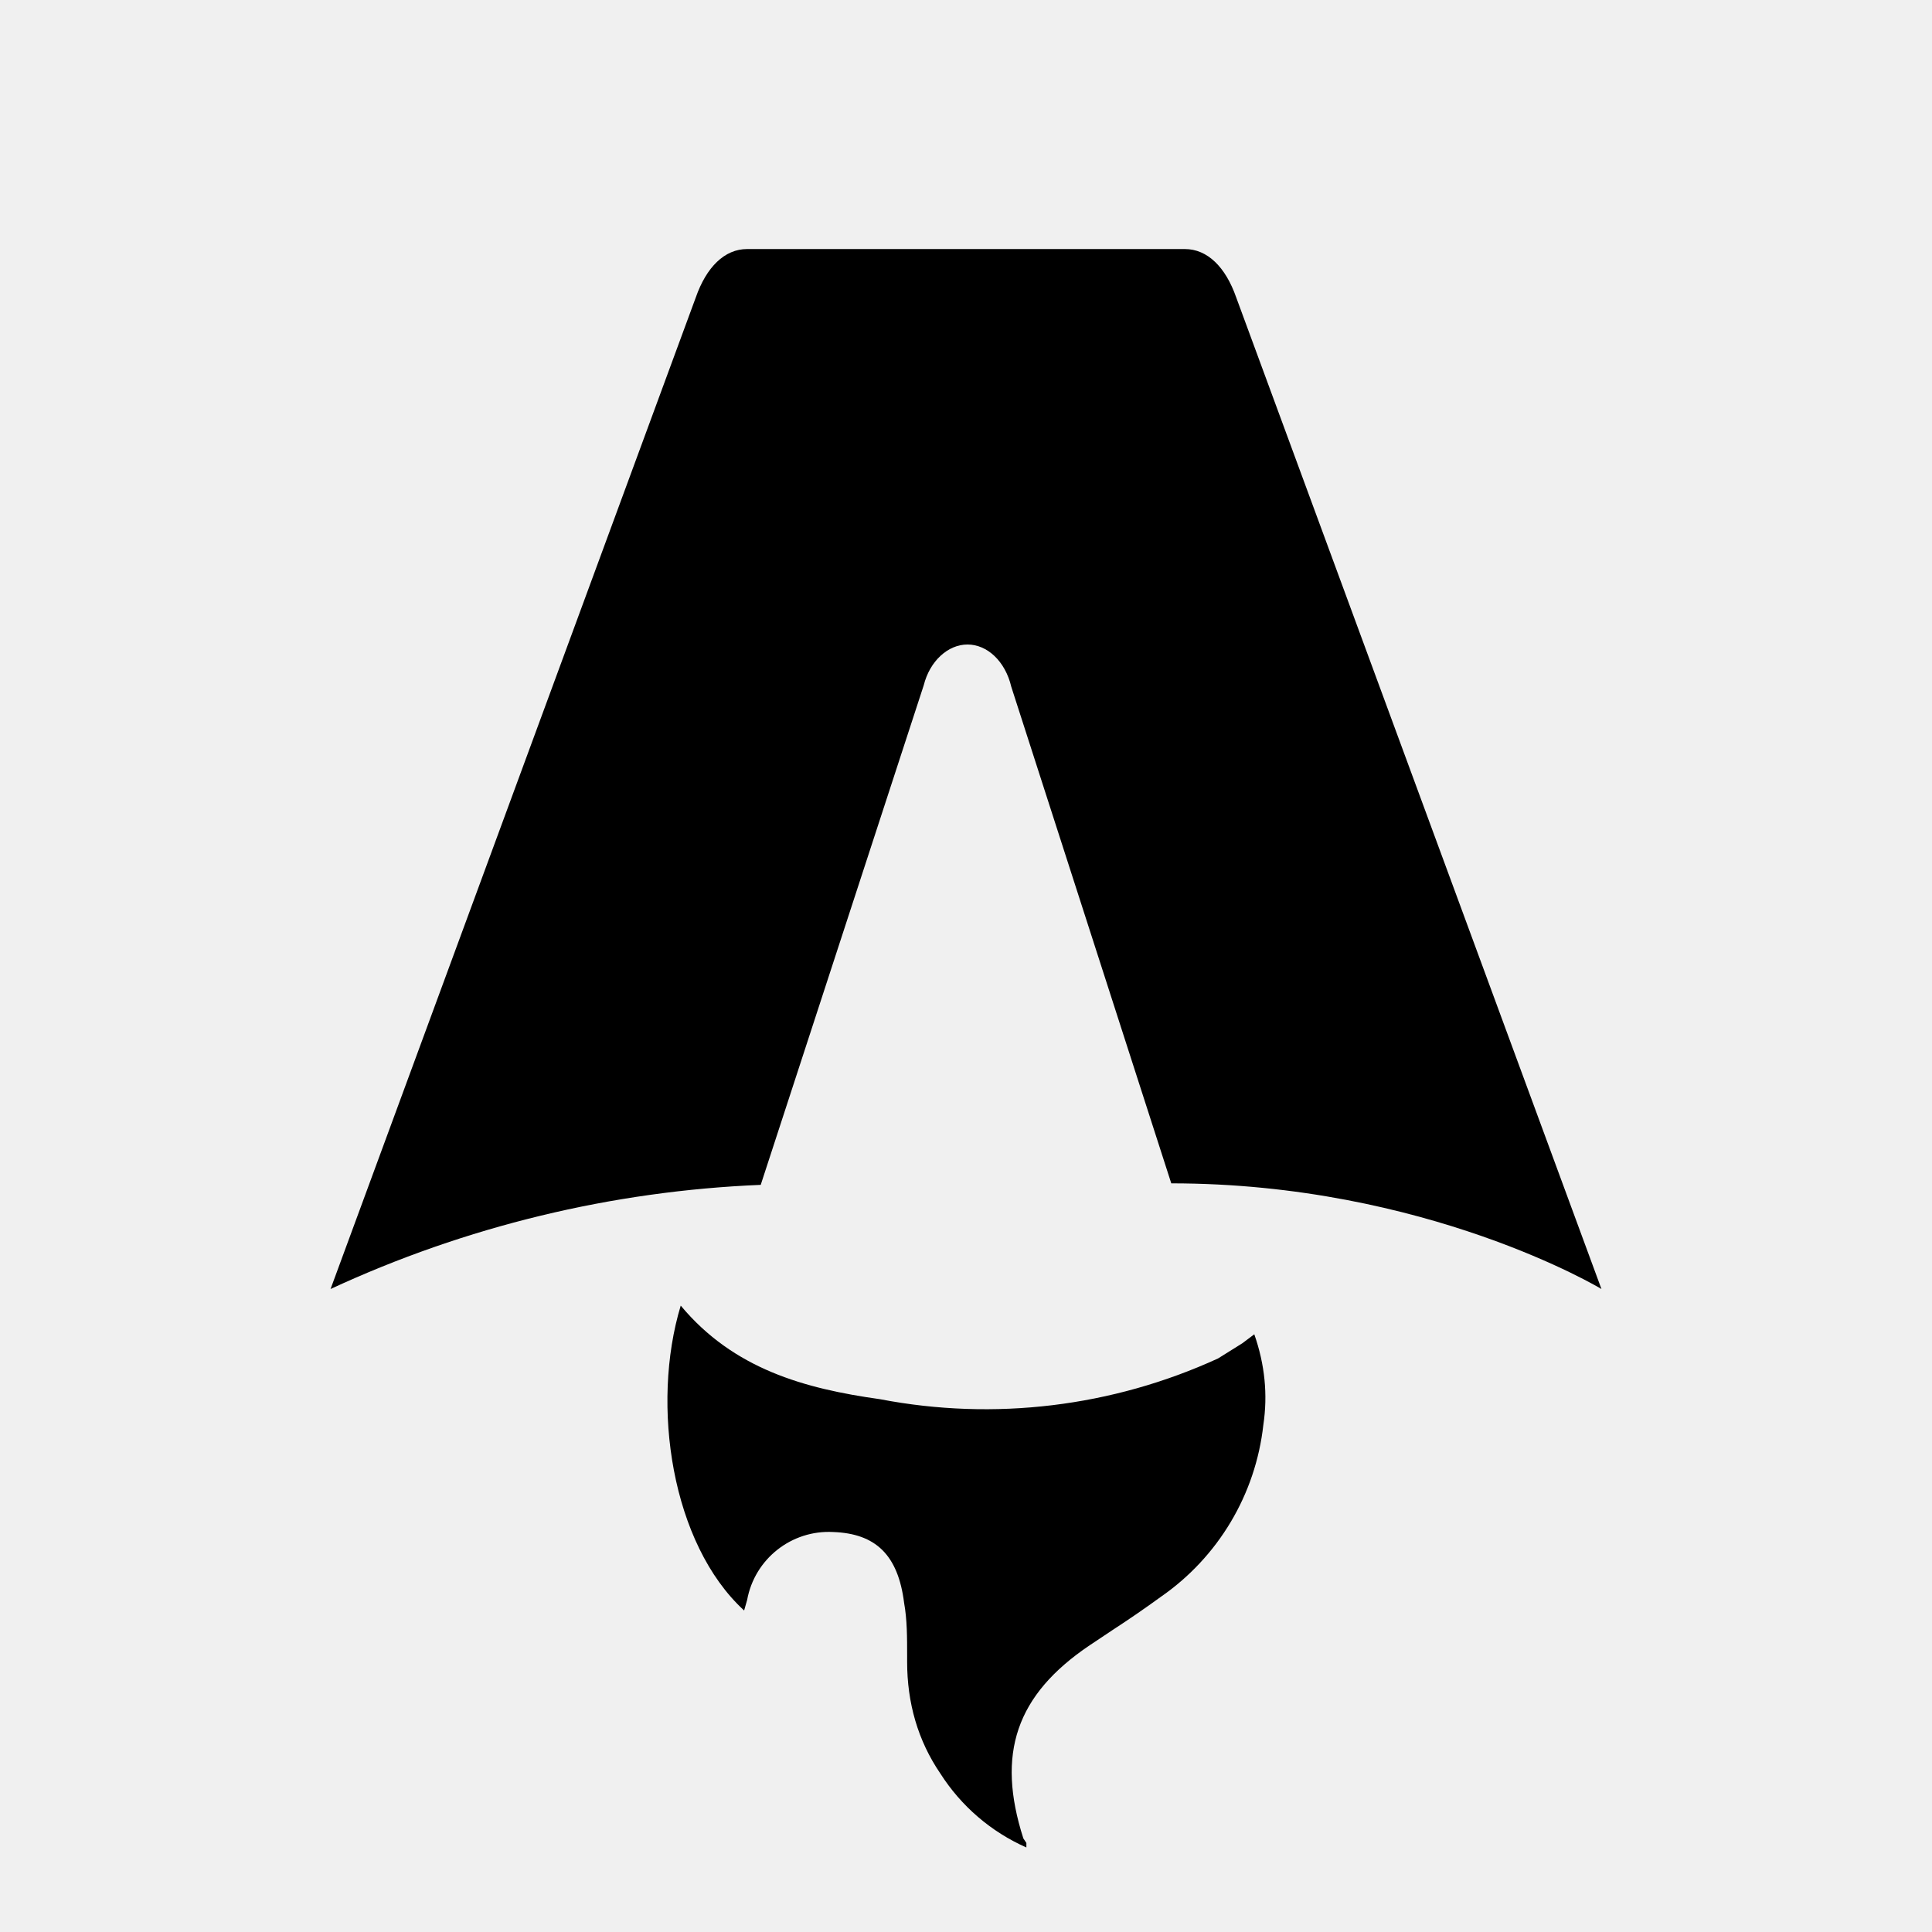
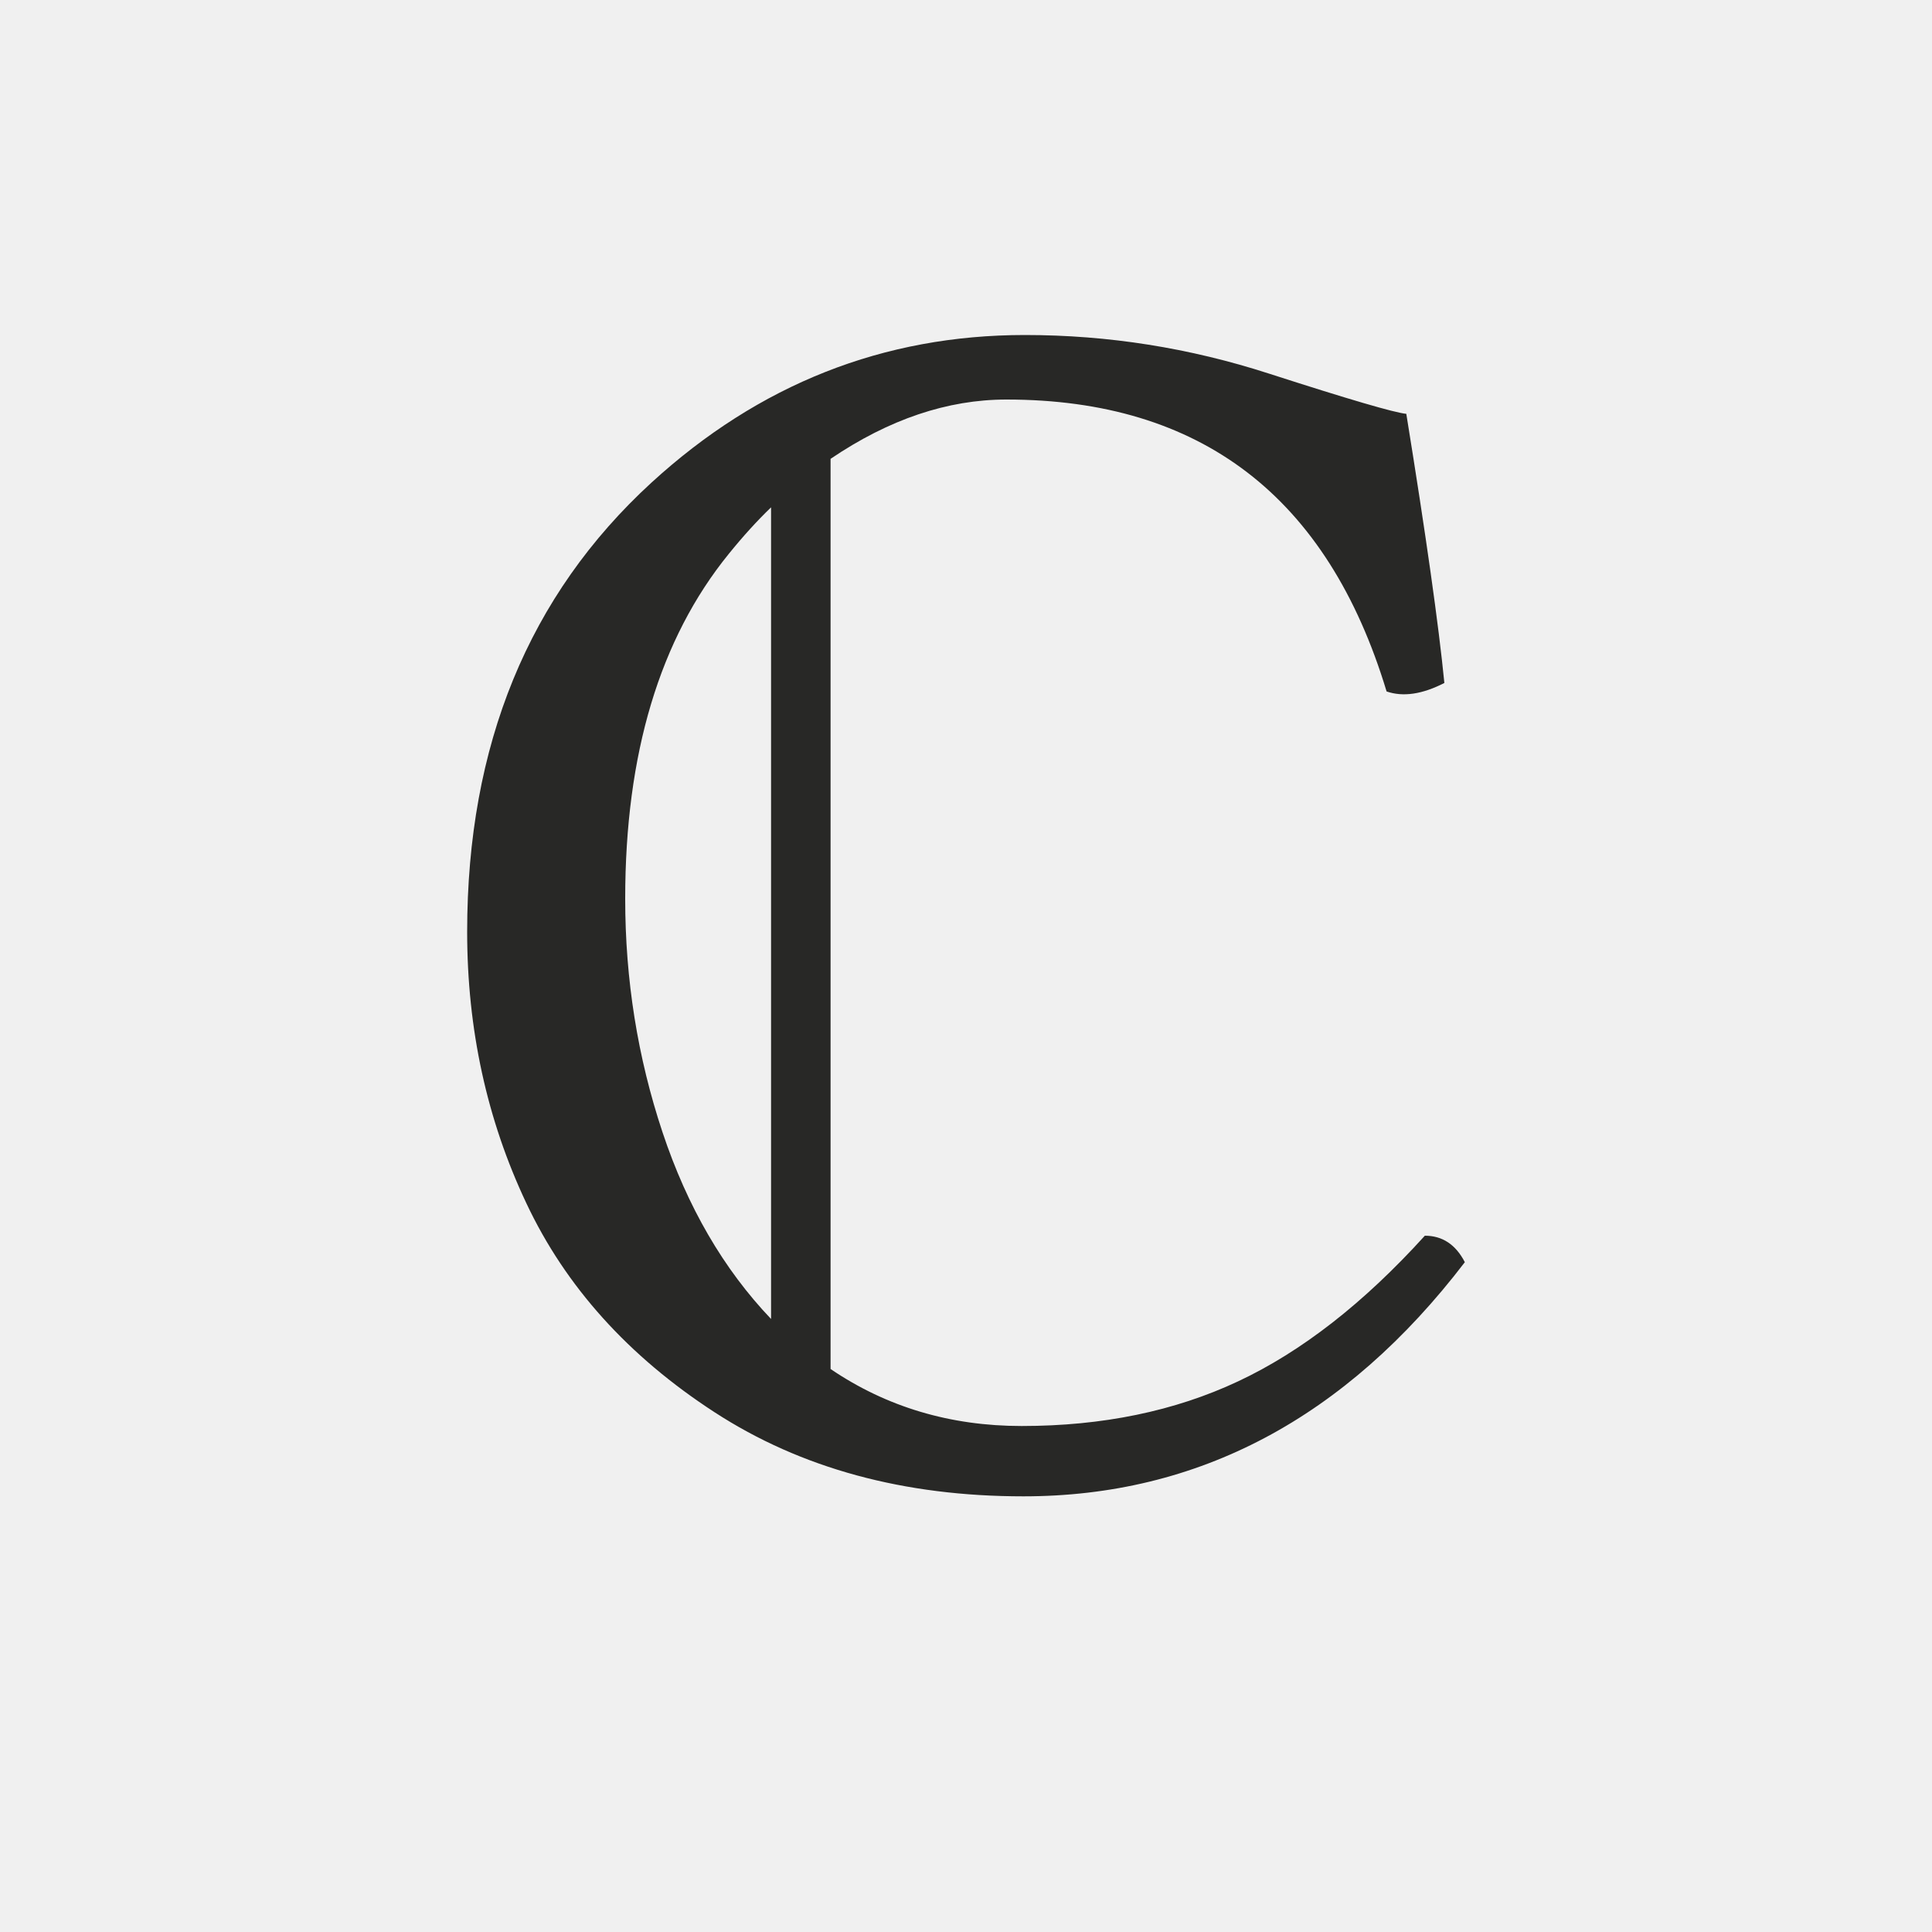
- <svg xmlns="http://www.w3.org/2000/svg" fill="none" viewBox="0 0 128 128">
-   <path d="M50.4 78.5a75.1 75.1 0 0 0-28.5 6.9l24.2-65.7c.7-2 1.9-3.2 3.4-3.2h29c1.5 0 2.7 1.2 3.4 3.2l24.2 65.7s-11.6-7-28.5-7L67 45.5c-.4-1.7-1.6-2.8-2.9-2.8-1.3 0-2.5 1.1-2.9 2.7L50.4 78.5Zm-1.1 28.2Zm-4.2-20.2c-2 6.6-.6 15.8 4.2 20.2a17.5 17.5 0 0 1 .2-.7 5.5 5.5 0 0 1 5.7-4.5c2.8.1 4.3 1.5 4.7 4.7.2 1.1.2 2.3.2 3.5v.4c0 2.7.7 5.2 2.2 7.4a13 13 0 0 0 5.7 4.9v-.3l-.2-.3c-1.8-5.6-.5-9.5 4.4-12.8l1.5-1a73 73 0 0 0 3.2-2.2 16 16 0 0 0 6.8-11.4c.3-2 .1-4-.6-6l-.8.6-1.6 1a37 37 0 0 1-22.4 2.7c-5-.7-9.7-2-13.2-6.2Z" />
+ <svg xmlns="http://www.w3.org/2000/svg" viewBox="0 0 100 100">
  <style>
-         path { fill: #000; }
+         path { fill: #282826; }
        @media (prefers-color-scheme: dark) {
-             path { fill: #FFF; }
+             path { fill: #ece8dc; }
        }
    </style>
+   <path d="M39.91 68.27L39.91 26.26Q38.82 27.31 37.72 28.67Q32.36 35.27 32.36 46.52Q32.36 52.80 34.29 58.60Q36.22 64.40 39.91 68.27ZM52.97 77.45Q43.69 77.45 36.99 73.10Q30.29 68.75 27.24 62.27Q24.18 55.79 24.18 48.23Q24.18 33.73 33.72 24.98Q42.07 17.34 53.05 17.34Q59.51 17.34 65.69 19.34Q71.86 21.33 72.79 21.42Q74.32 30.87 74.76 35.35Q73.05 36.23 71.77 35.79Q67.20 20.68 52.09 20.68Q47.52 20.68 42.99 23.75L42.99 70.86Q47.34 73.81 52.88 73.81Q59.16 73.81 64.08 71.50Q69.01 69.19 73.75 63.96Q75.11 63.96 75.82 65.33Q66.55 77.45 52.97 77.45Z" />
</svg>
